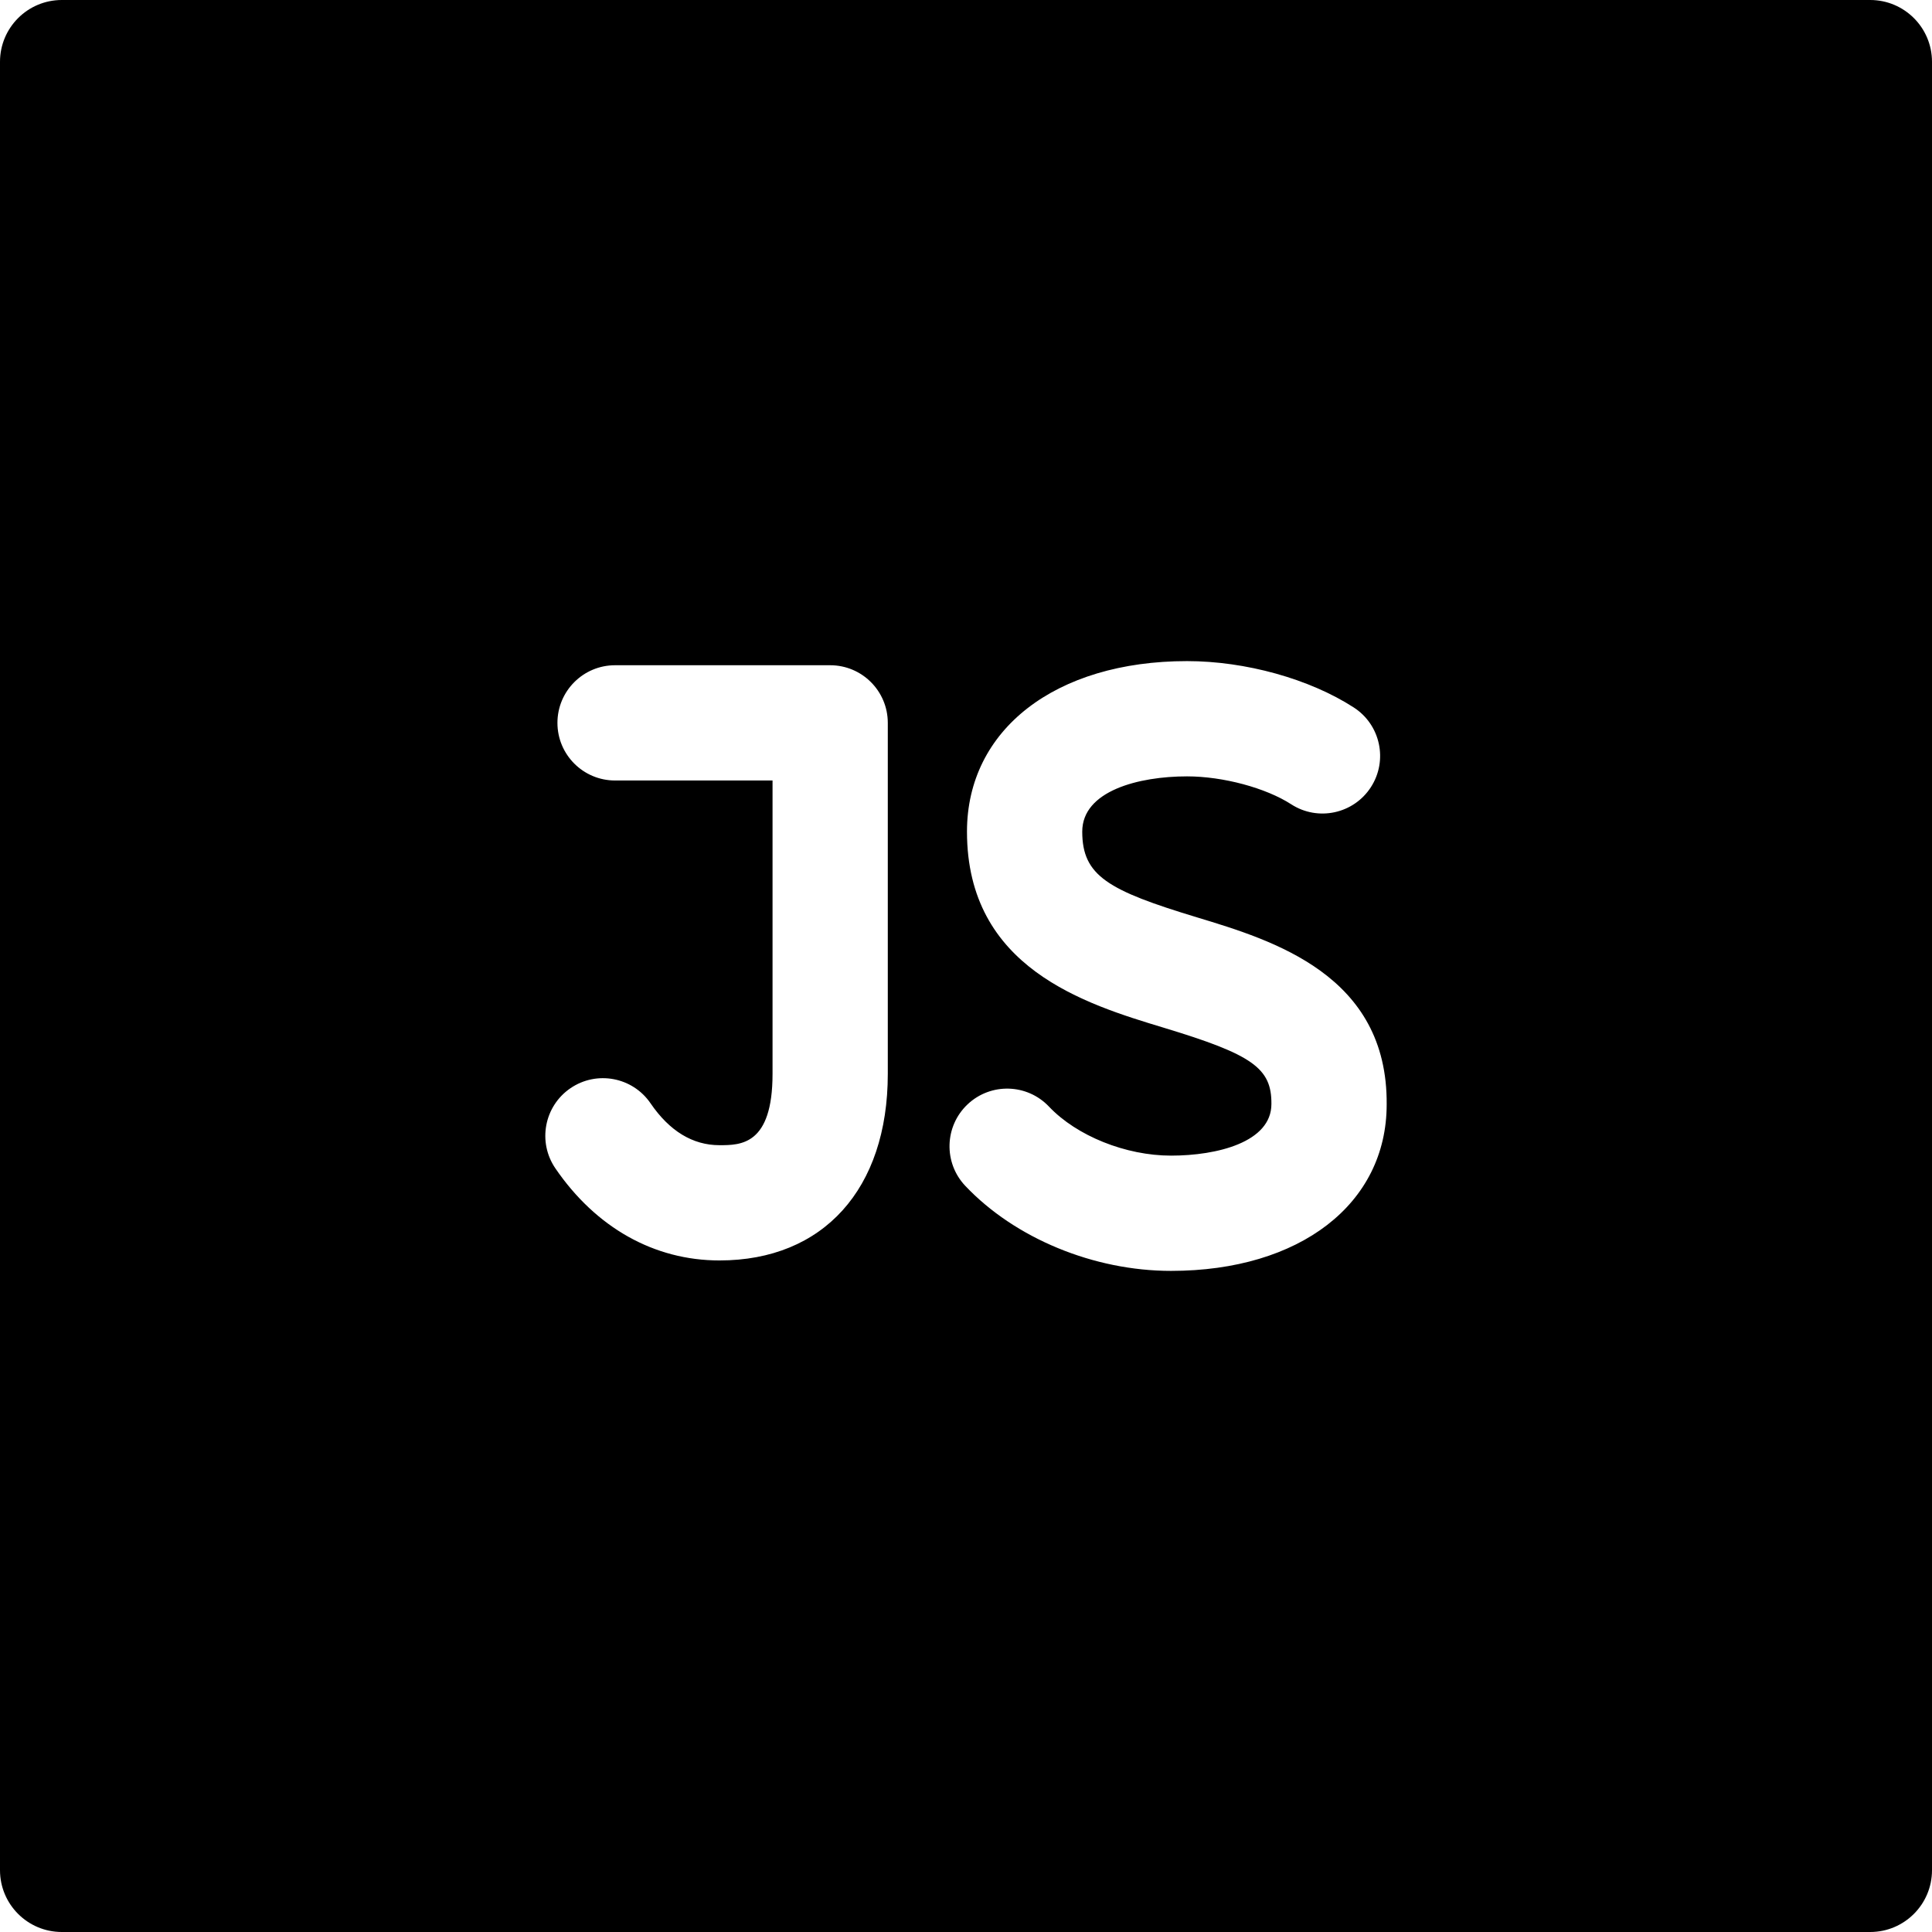
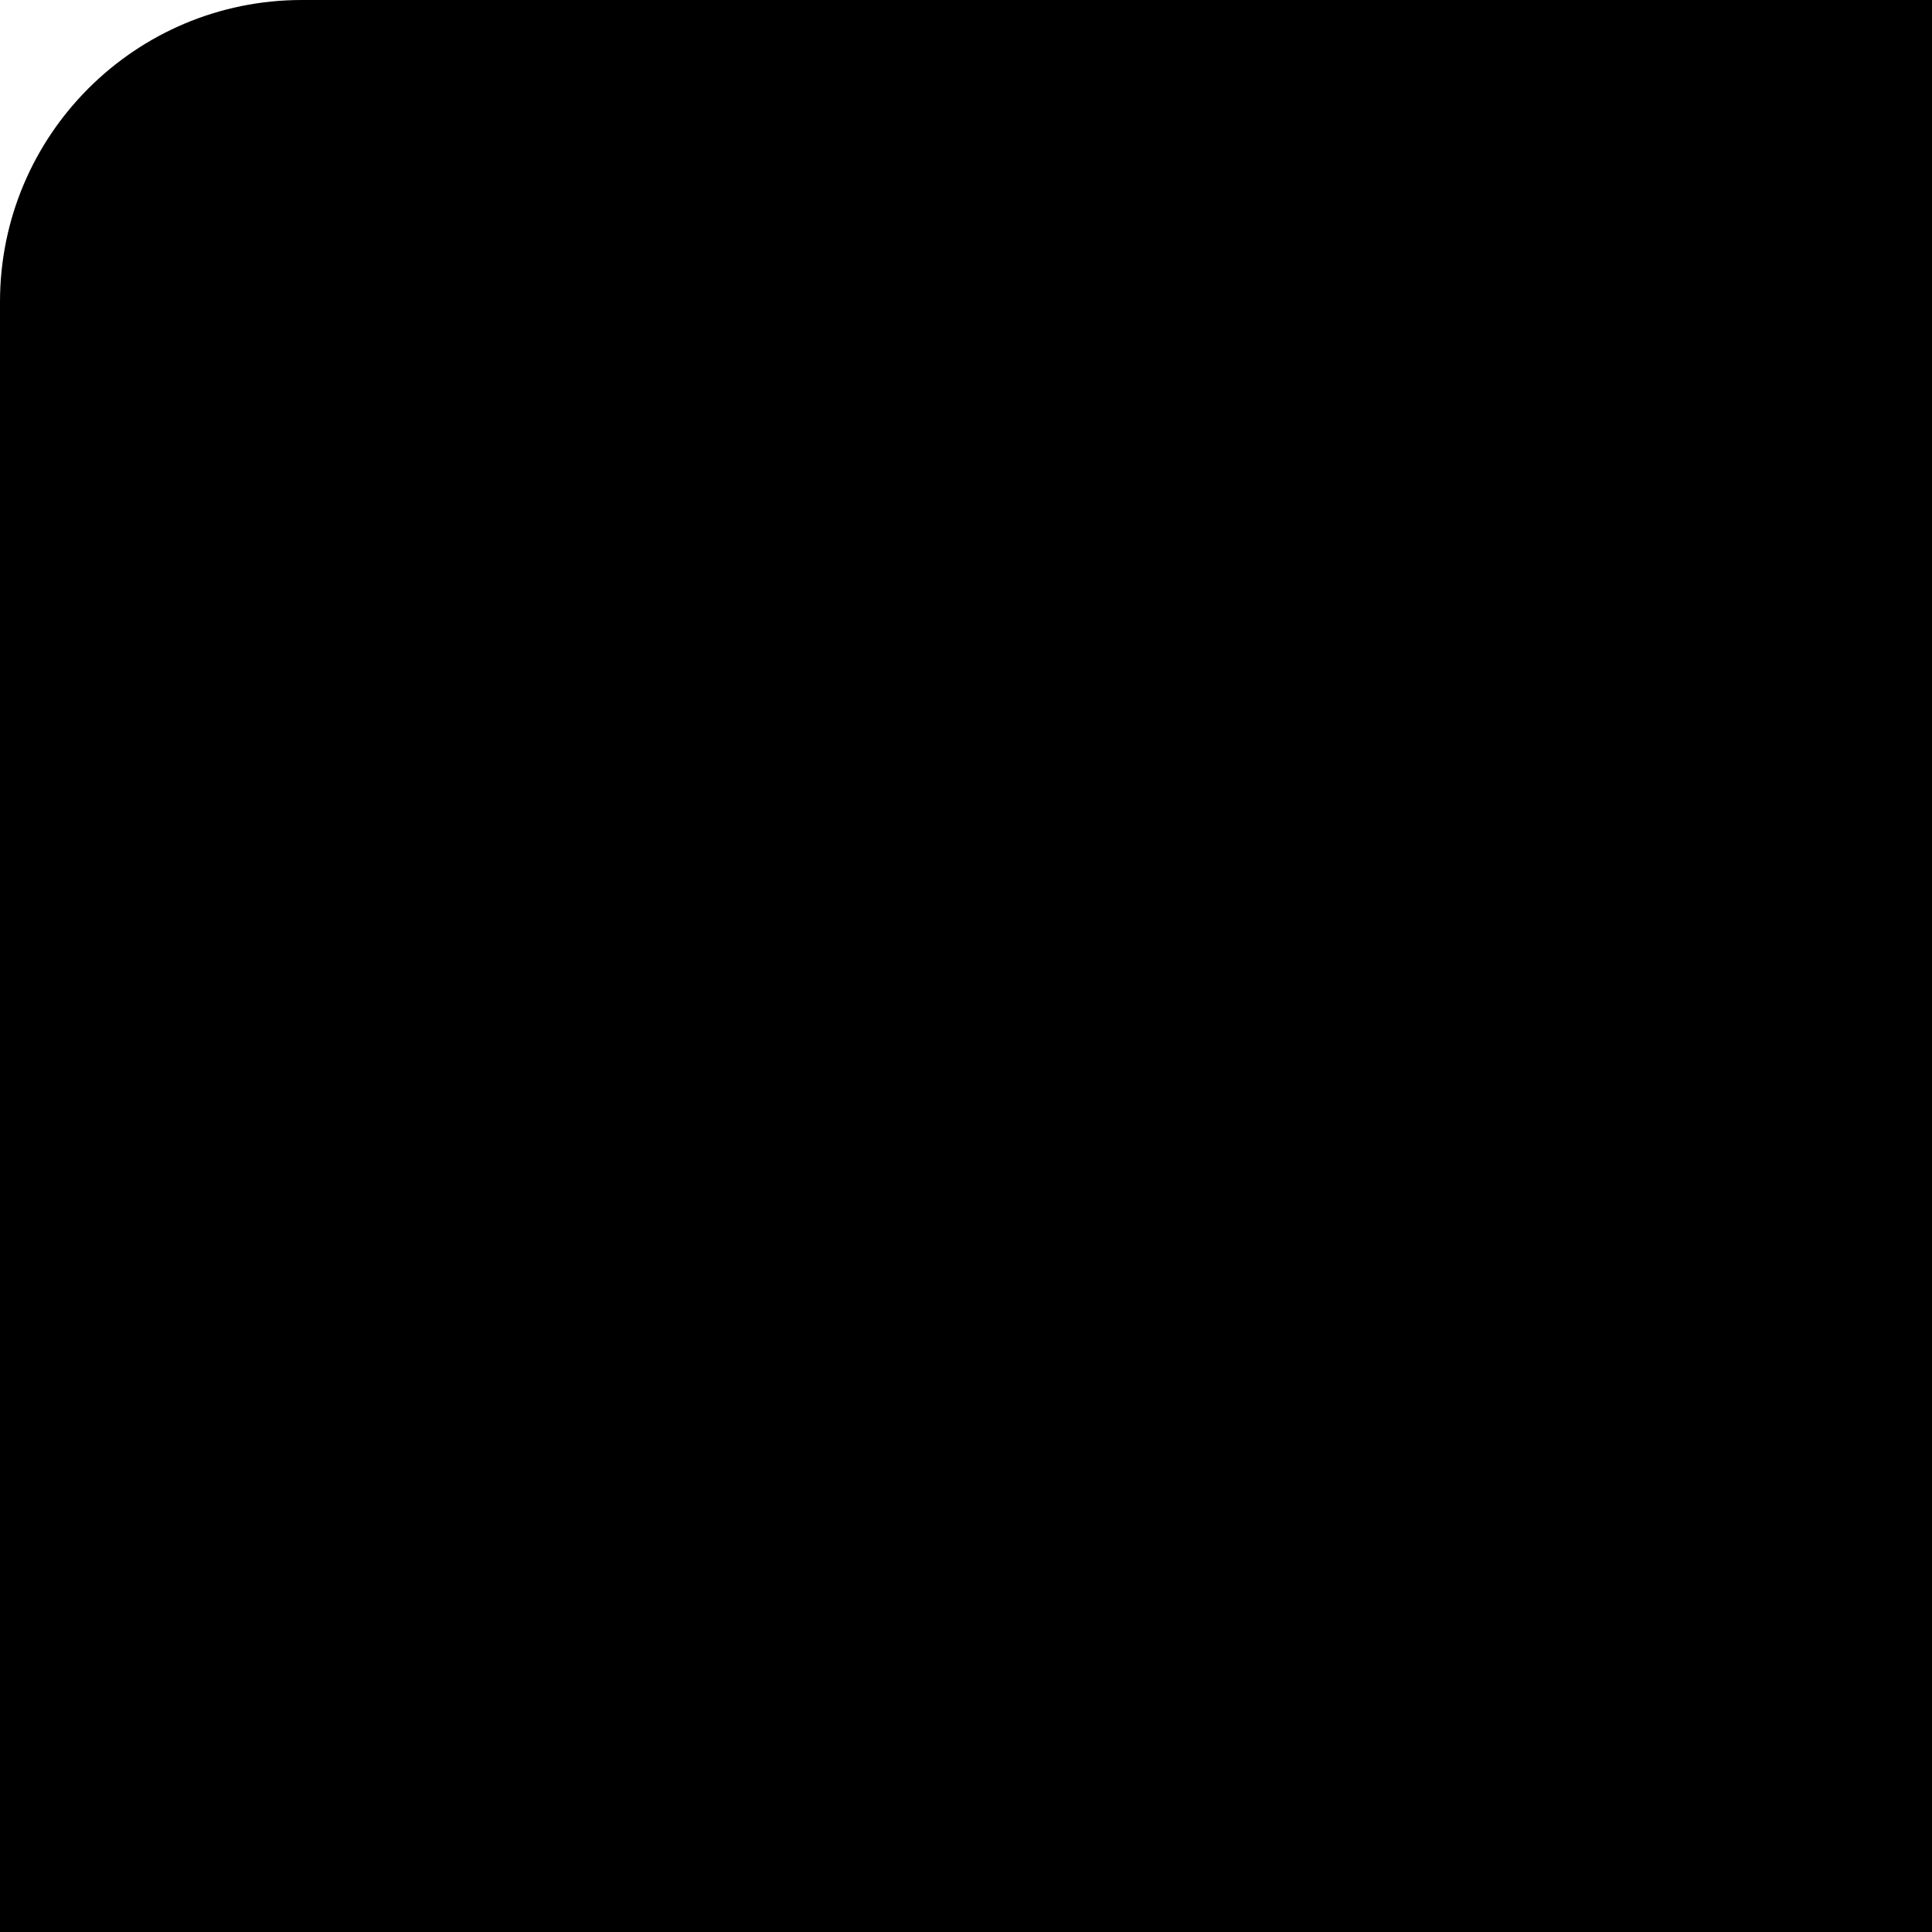
- <svg xmlns="http://www.w3.org/2000/svg" version="1.1" id="Capa_1" x="0px" y="0px" viewBox="0 0 312.553 312.553" style="enable-background:new 0 0 312.553 312.553;" xml:space="preserve">
+ <svg xmlns="http://www.w3.org/2000/svg" version="1.1" id="Capa_1" x="0px" y="0px" viewBox="0 0 64 64" style="enable-background:new 0 0 64 64;" xml:space="preserve">
  <path d="M302.553,0H10C4.477,0,0,4.478,0,10v292.553c0,5.522,4.477,10,10,10h292.553c5.523,0,10-4.478,10-10V10  C312.553,4.478,308.076,0,302.553,0z M143.625,173.732c0,18.615-10.434,30.179-27.232,30.179c-10.55,0-19.978-5.292-26.547-14.901  c-2.905-4.251-1.815-10.053,2.436-12.959c4.252-2.906,10.055-1.814,12.959,2.436c3.074,4.498,6.826,6.778,11.152,6.778  c3.419,0,8.586,0,8.586-11.532v-47.467H99.504c-5.149,0-9.323-4.174-9.323-9.323c0-5.149,4.174-9.323,9.323-9.323h34.798  c5.149,0,9.323,4.174,9.323,9.323V173.732z M189.441,205.6c-12.499,0-25.251-5.27-33.279-13.753  c-3.54-3.74-3.377-9.642,0.362-13.181c3.741-3.54,9.644-3.377,13.181,0.362c4.486,4.74,12.417,7.925,19.736,7.925  c7.493,0,16.244-2.188,16.244-8.351c0.048-5.81-3.045-7.986-17.415-12.339c-12.677-3.839-31.835-9.642-31.835-31.725  c0-16.5,14.306-27.586,35.599-27.586c9.479,0,19.815,2.874,26.975,7.502c4.324,2.795,5.564,8.567,2.769,12.892  c-2.796,4.324-8.568,5.564-12.892,2.769c-4.112-2.658-11.042-4.516-16.852-4.516c-7.82,0-16.952,2.342-16.952,8.939  c0,7.165,4.189,9.516,18.594,13.879c12.277,3.718,30.83,9.337,30.656,30.262C224.331,194.75,210.31,205.6,189.441,205.6z" />
  <g>
</g>
  <g>
</g>
  <g>
</g>
  <g>
</g>
  <g>
</g>
  <g>
</g>
  <g>
</g>
  <g>
</g>
  <g>
</g>
  <g>
</g>
  <g>
</g>
  <g>
</g>
  <g>
</g>
  <g>
</g>
  <g>
</g>
</svg>
